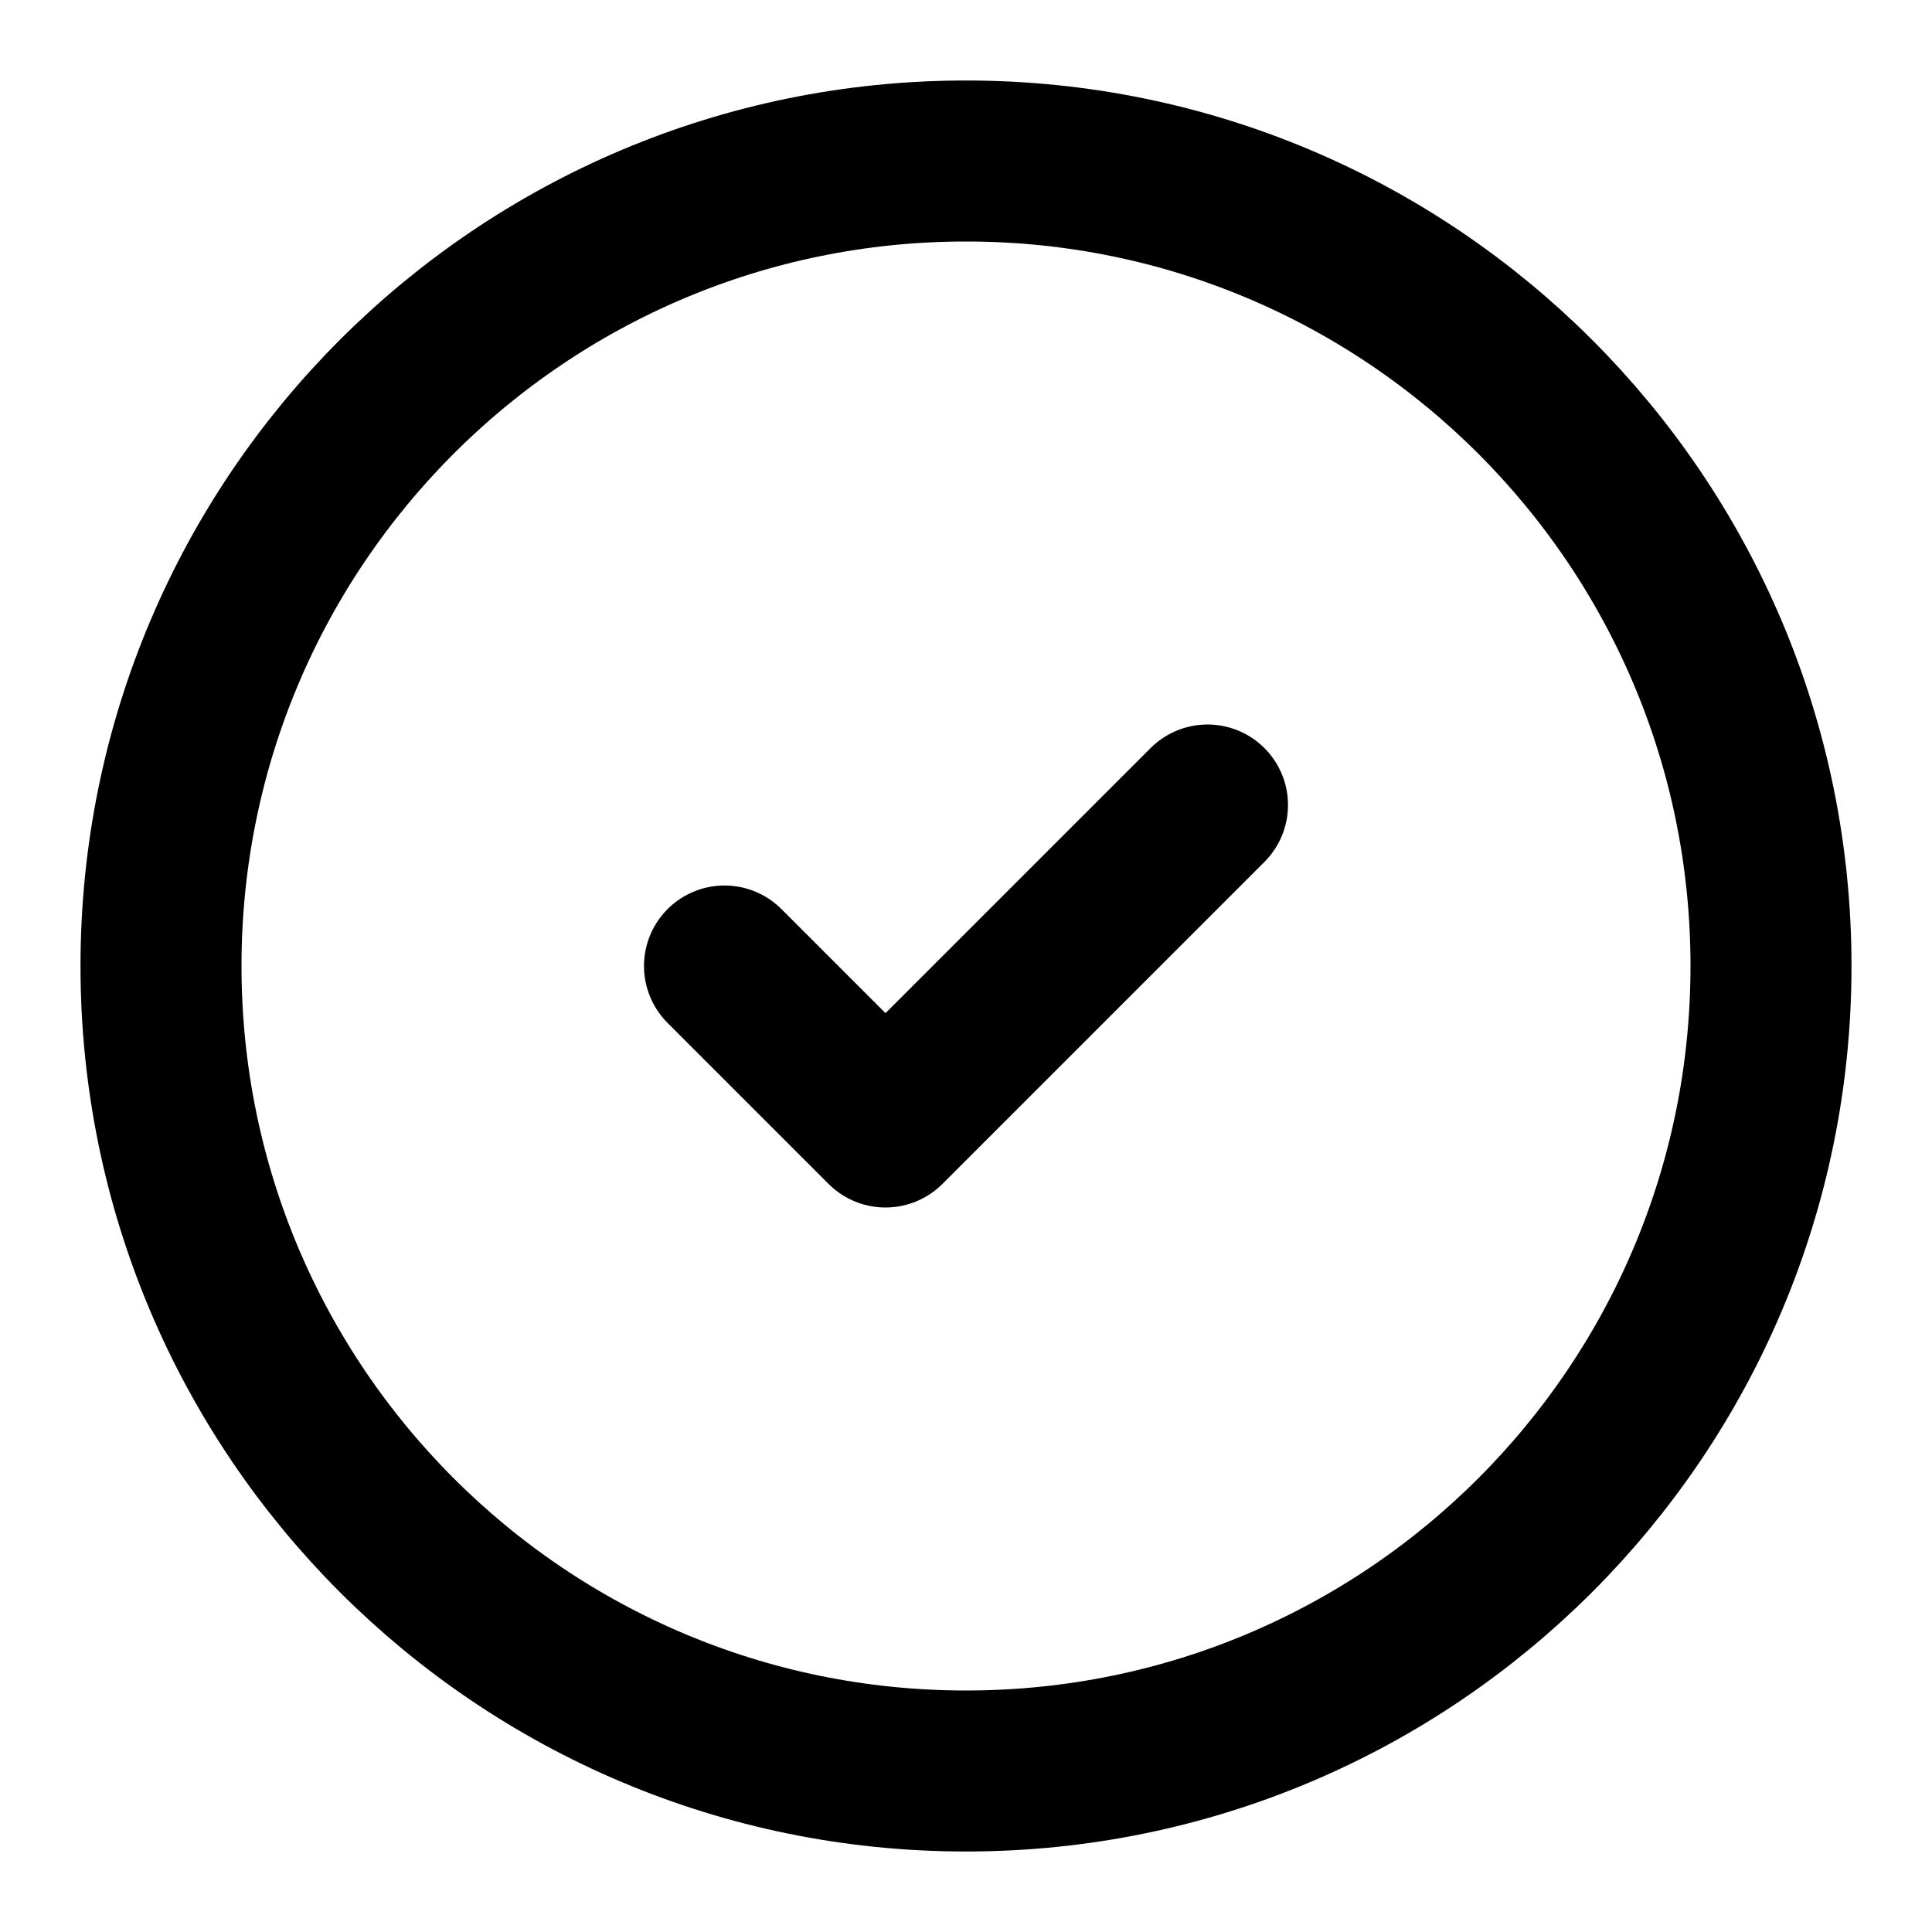
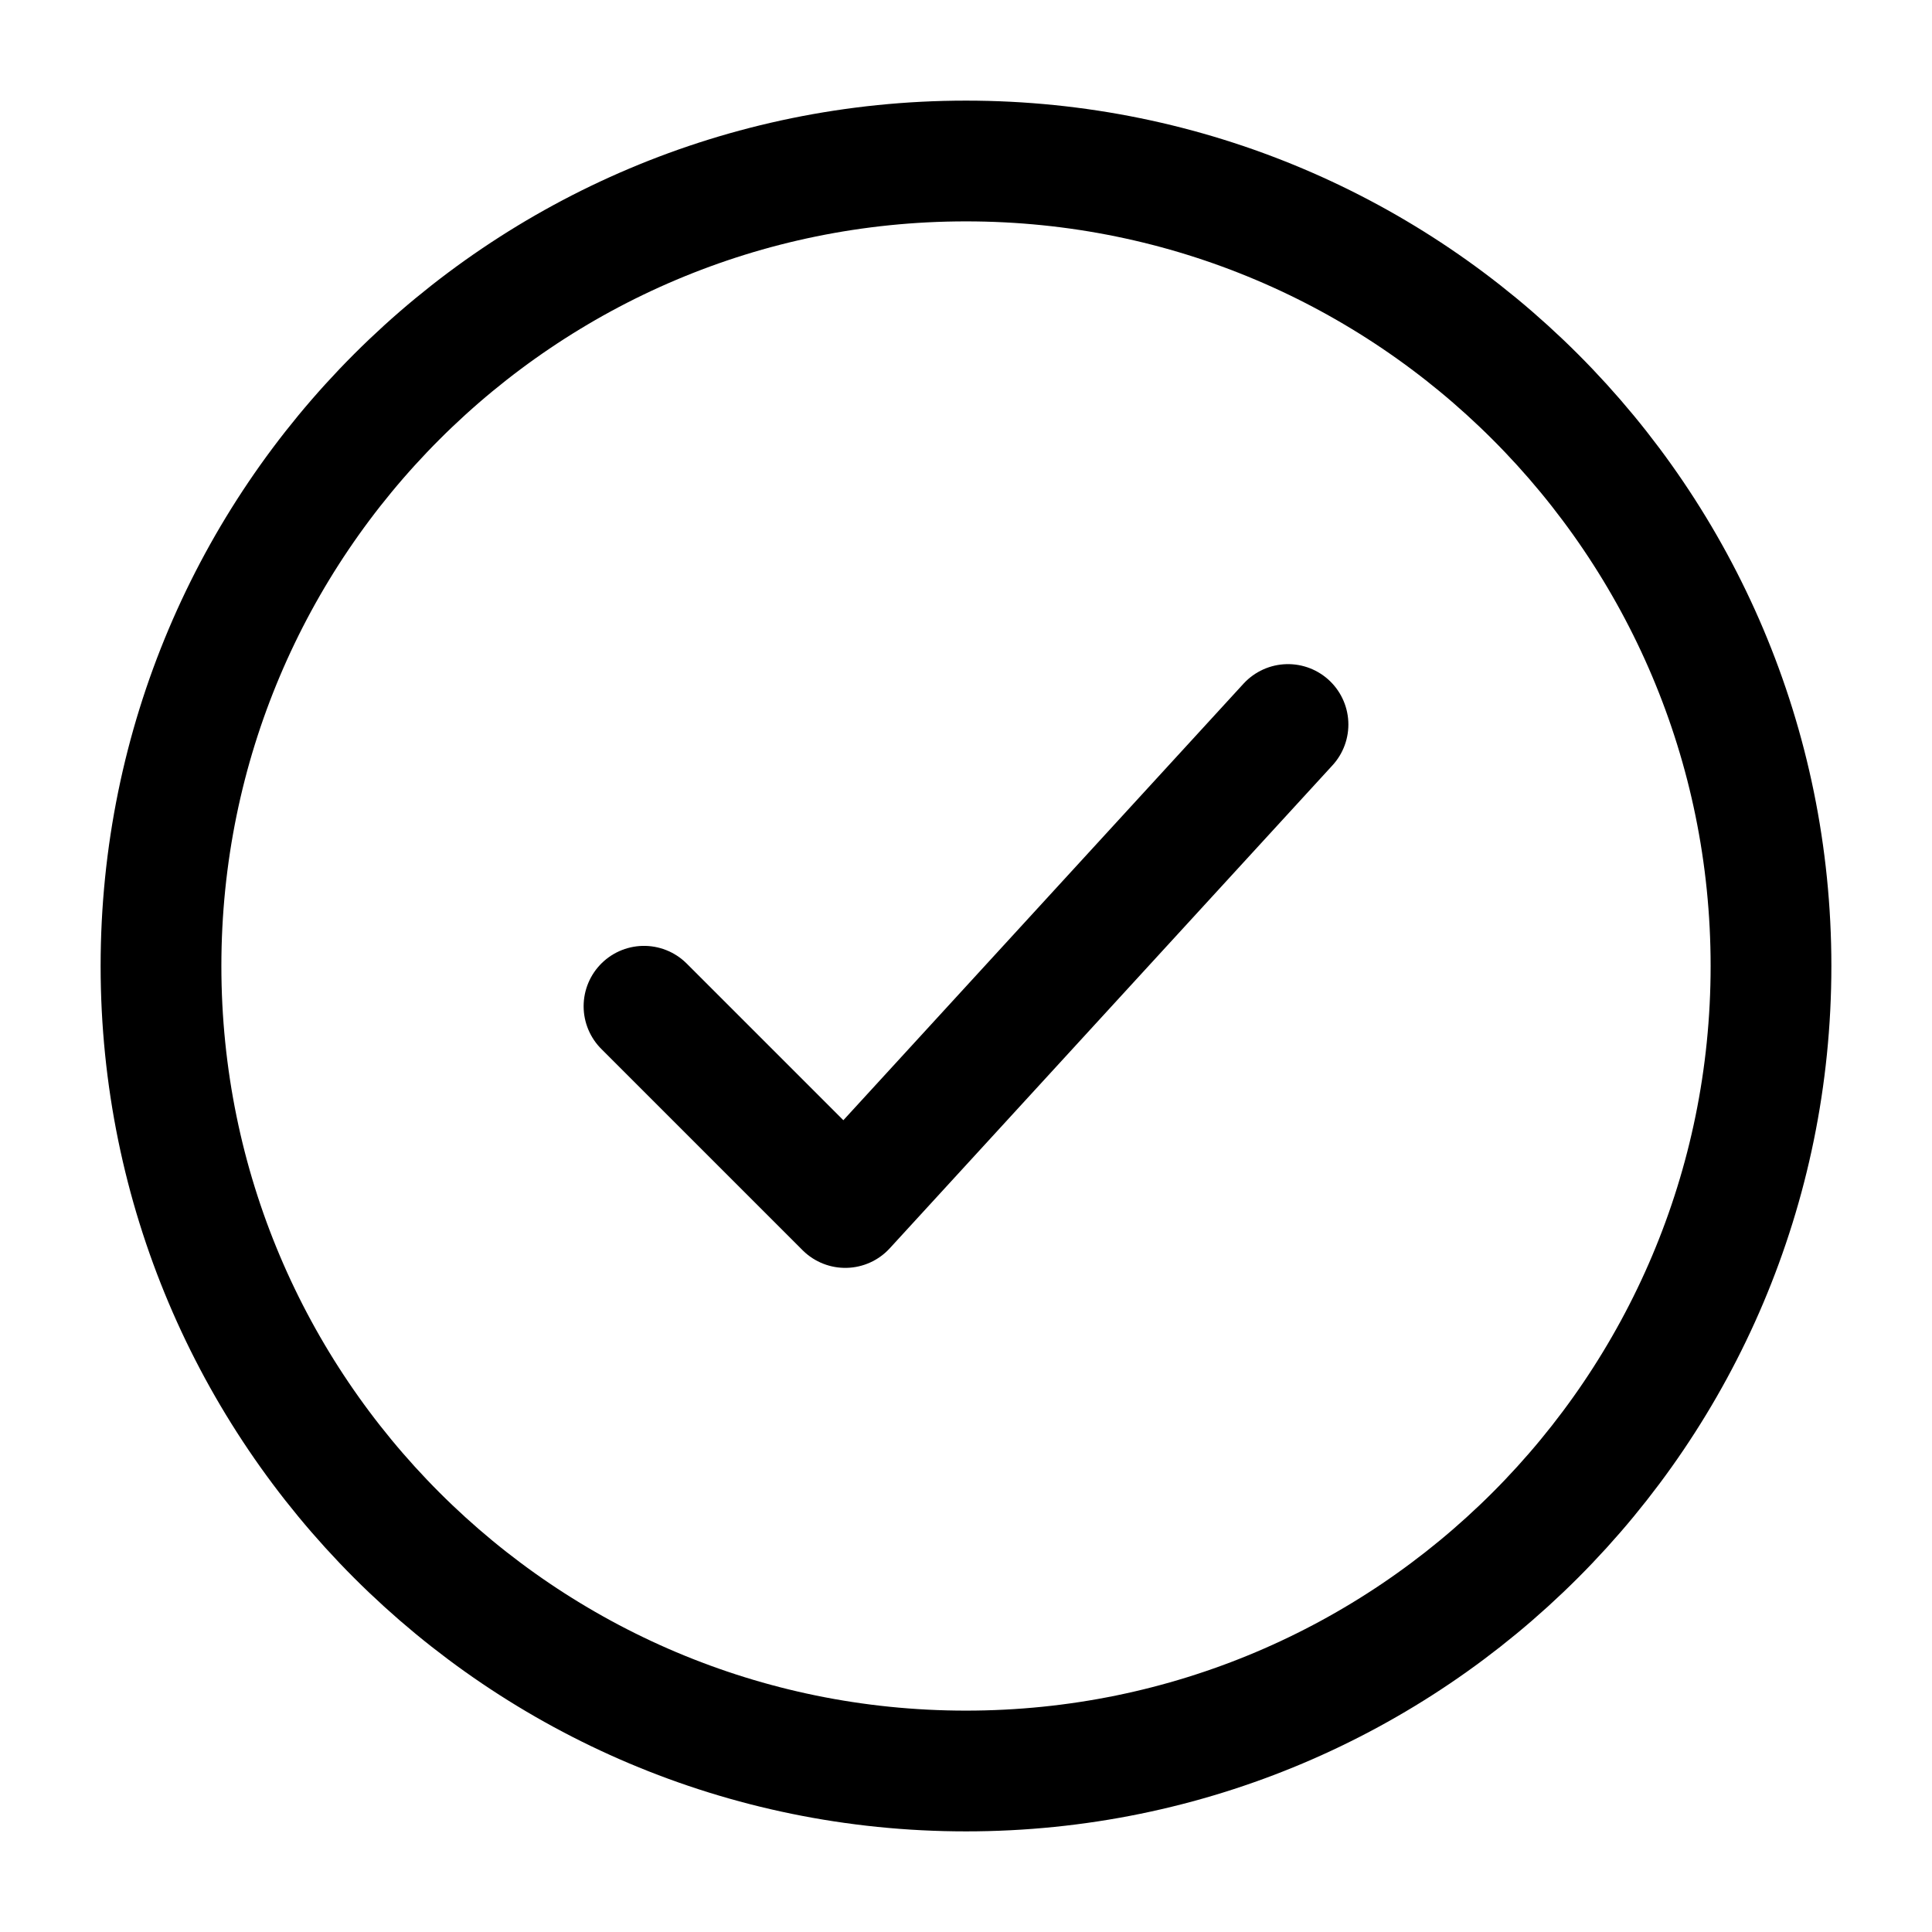
<svg xmlns="http://www.w3.org/2000/svg" width="1em" height="1em" viewBox="0 0 24 24">
-   <g fill="none" stroke="currentColor" stroke-linecap="round" stroke-linejoin="round" stroke-width="2">
-     <circle cx="12" cy="12" r="10" />
-     <path d="m9 12l2 2l4-4" />
+   <g fill="none" stroke="currentColor" stroke-width="1.5">
+     <path d="M22 12c0-5.523-4.477-10-10-10S2 6.477 2 12s4.477 10 10 10s10-4.477 10-10Z" />
+     <path stroke-linecap="round" stroke-linejoin="round" d="m8 12.5l2.5 2.5L16 9" />
  </g>
</svg>
